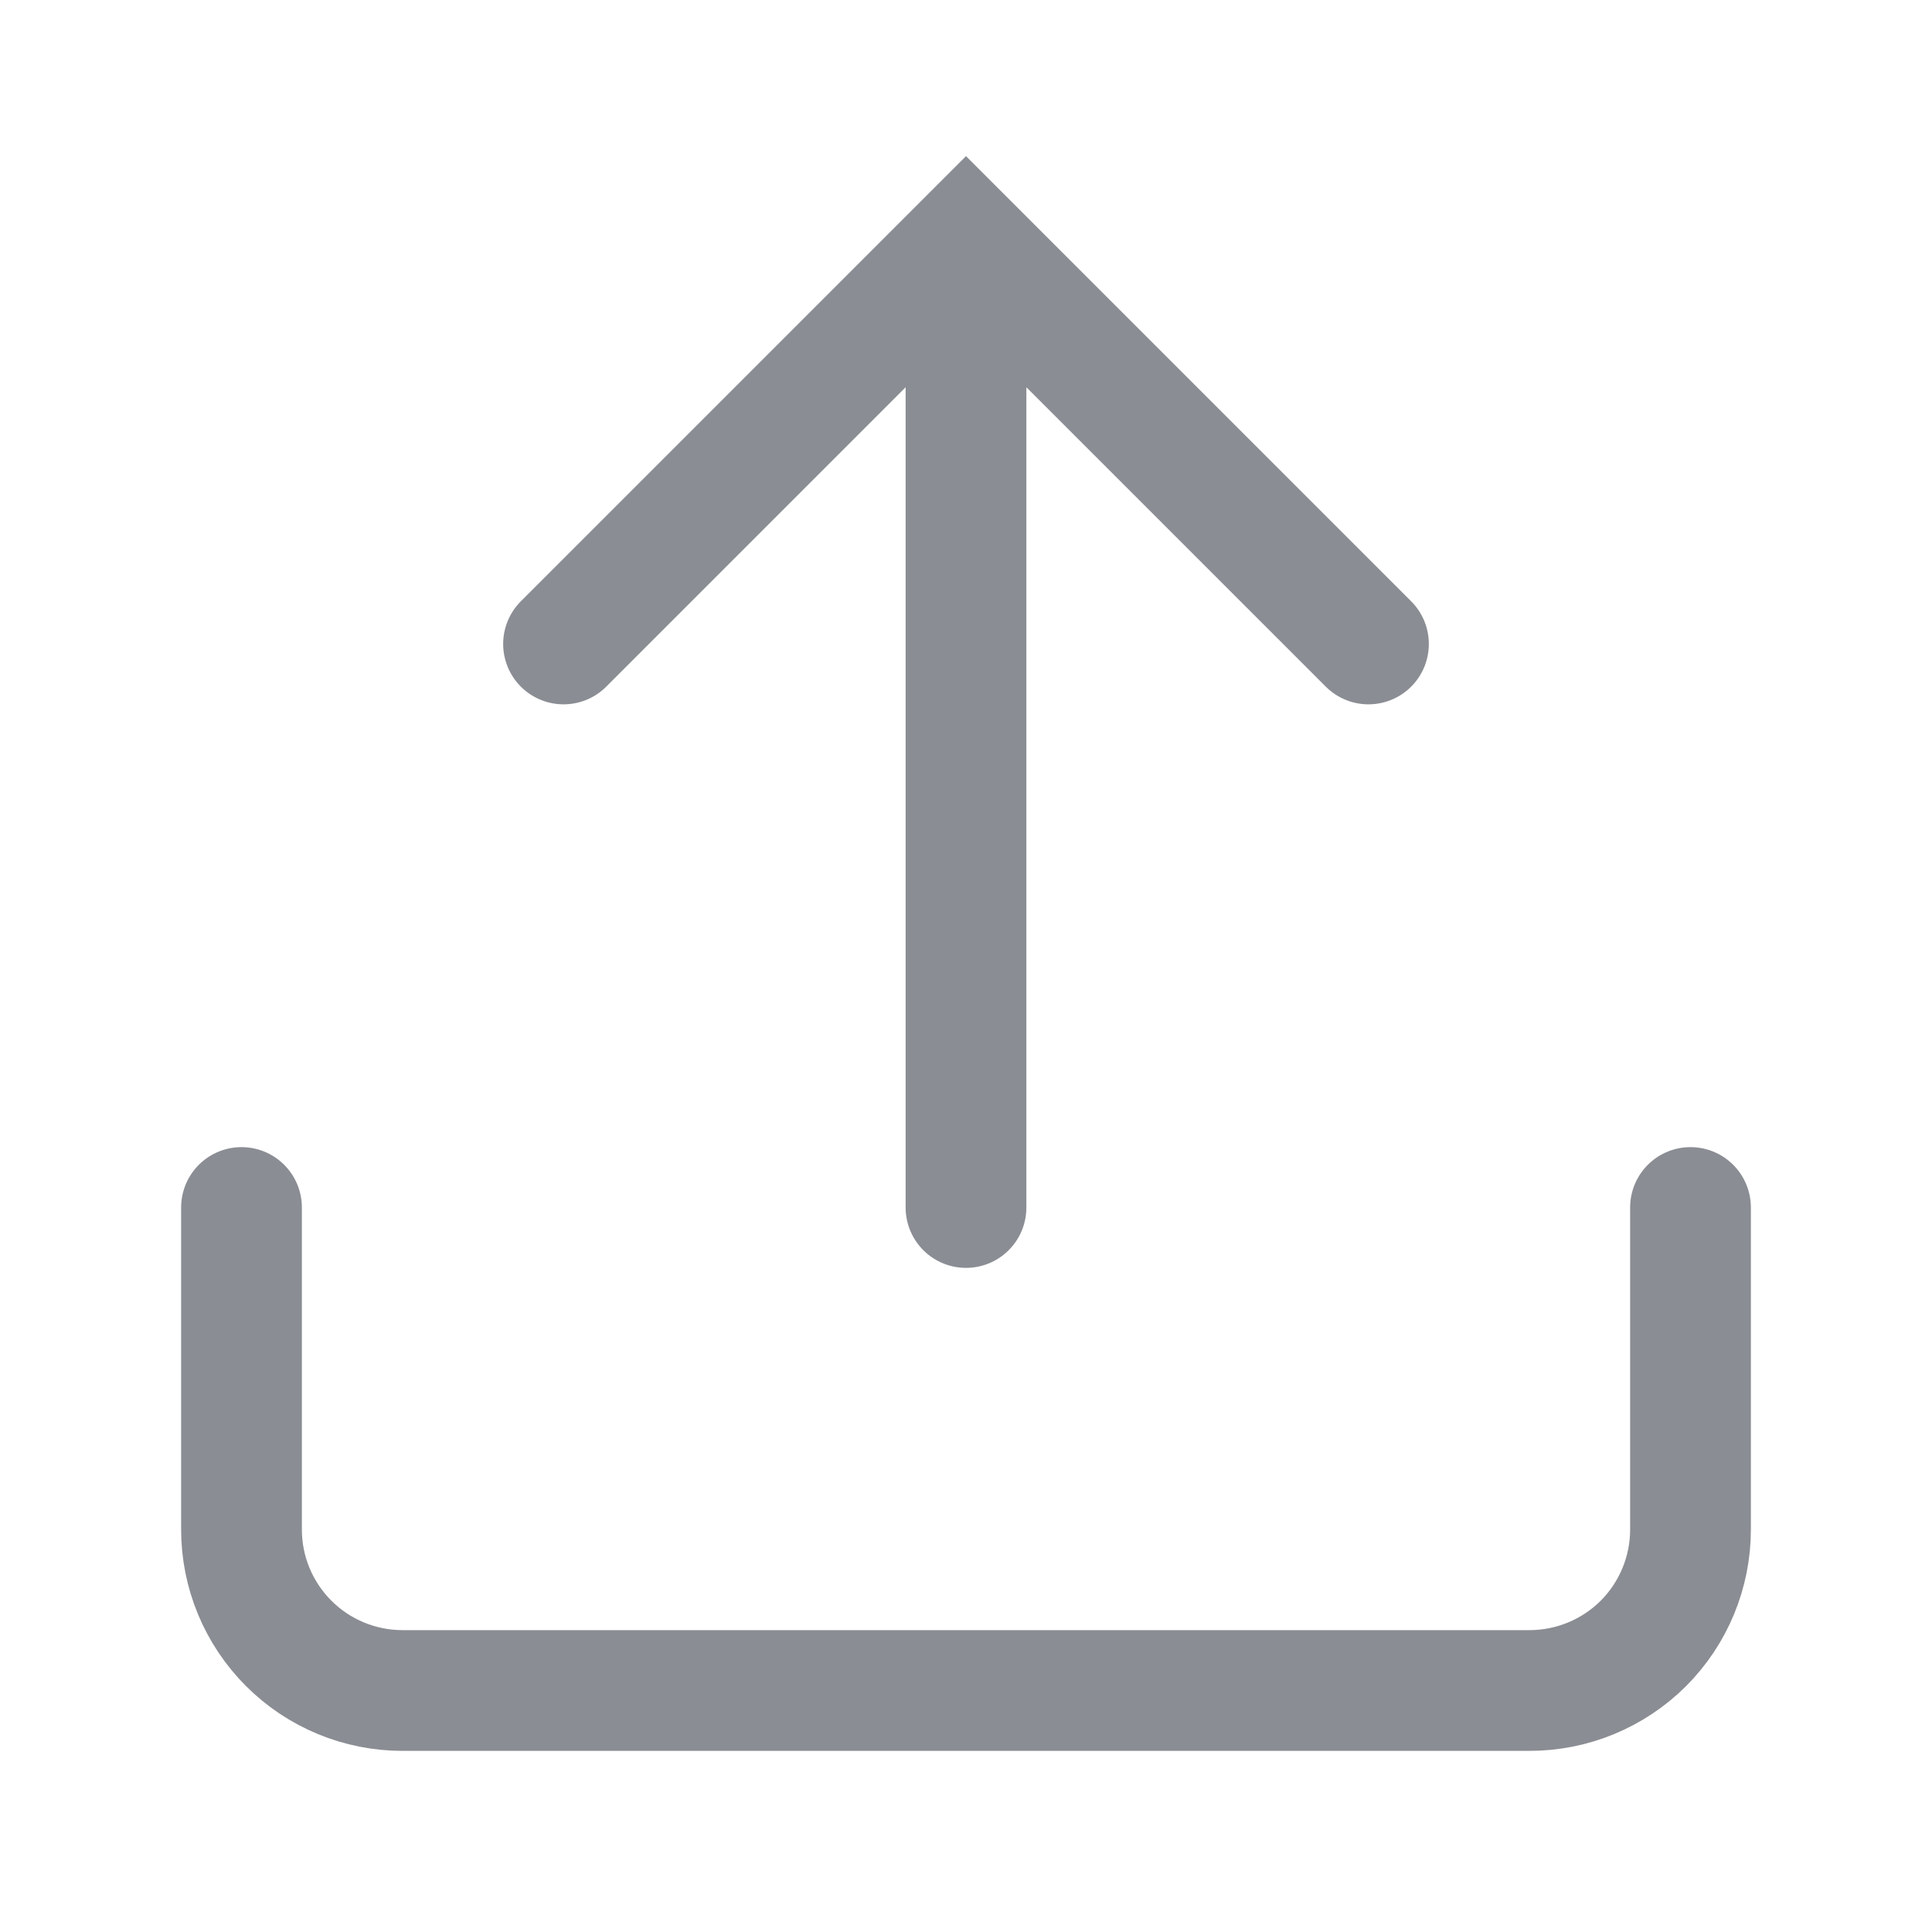
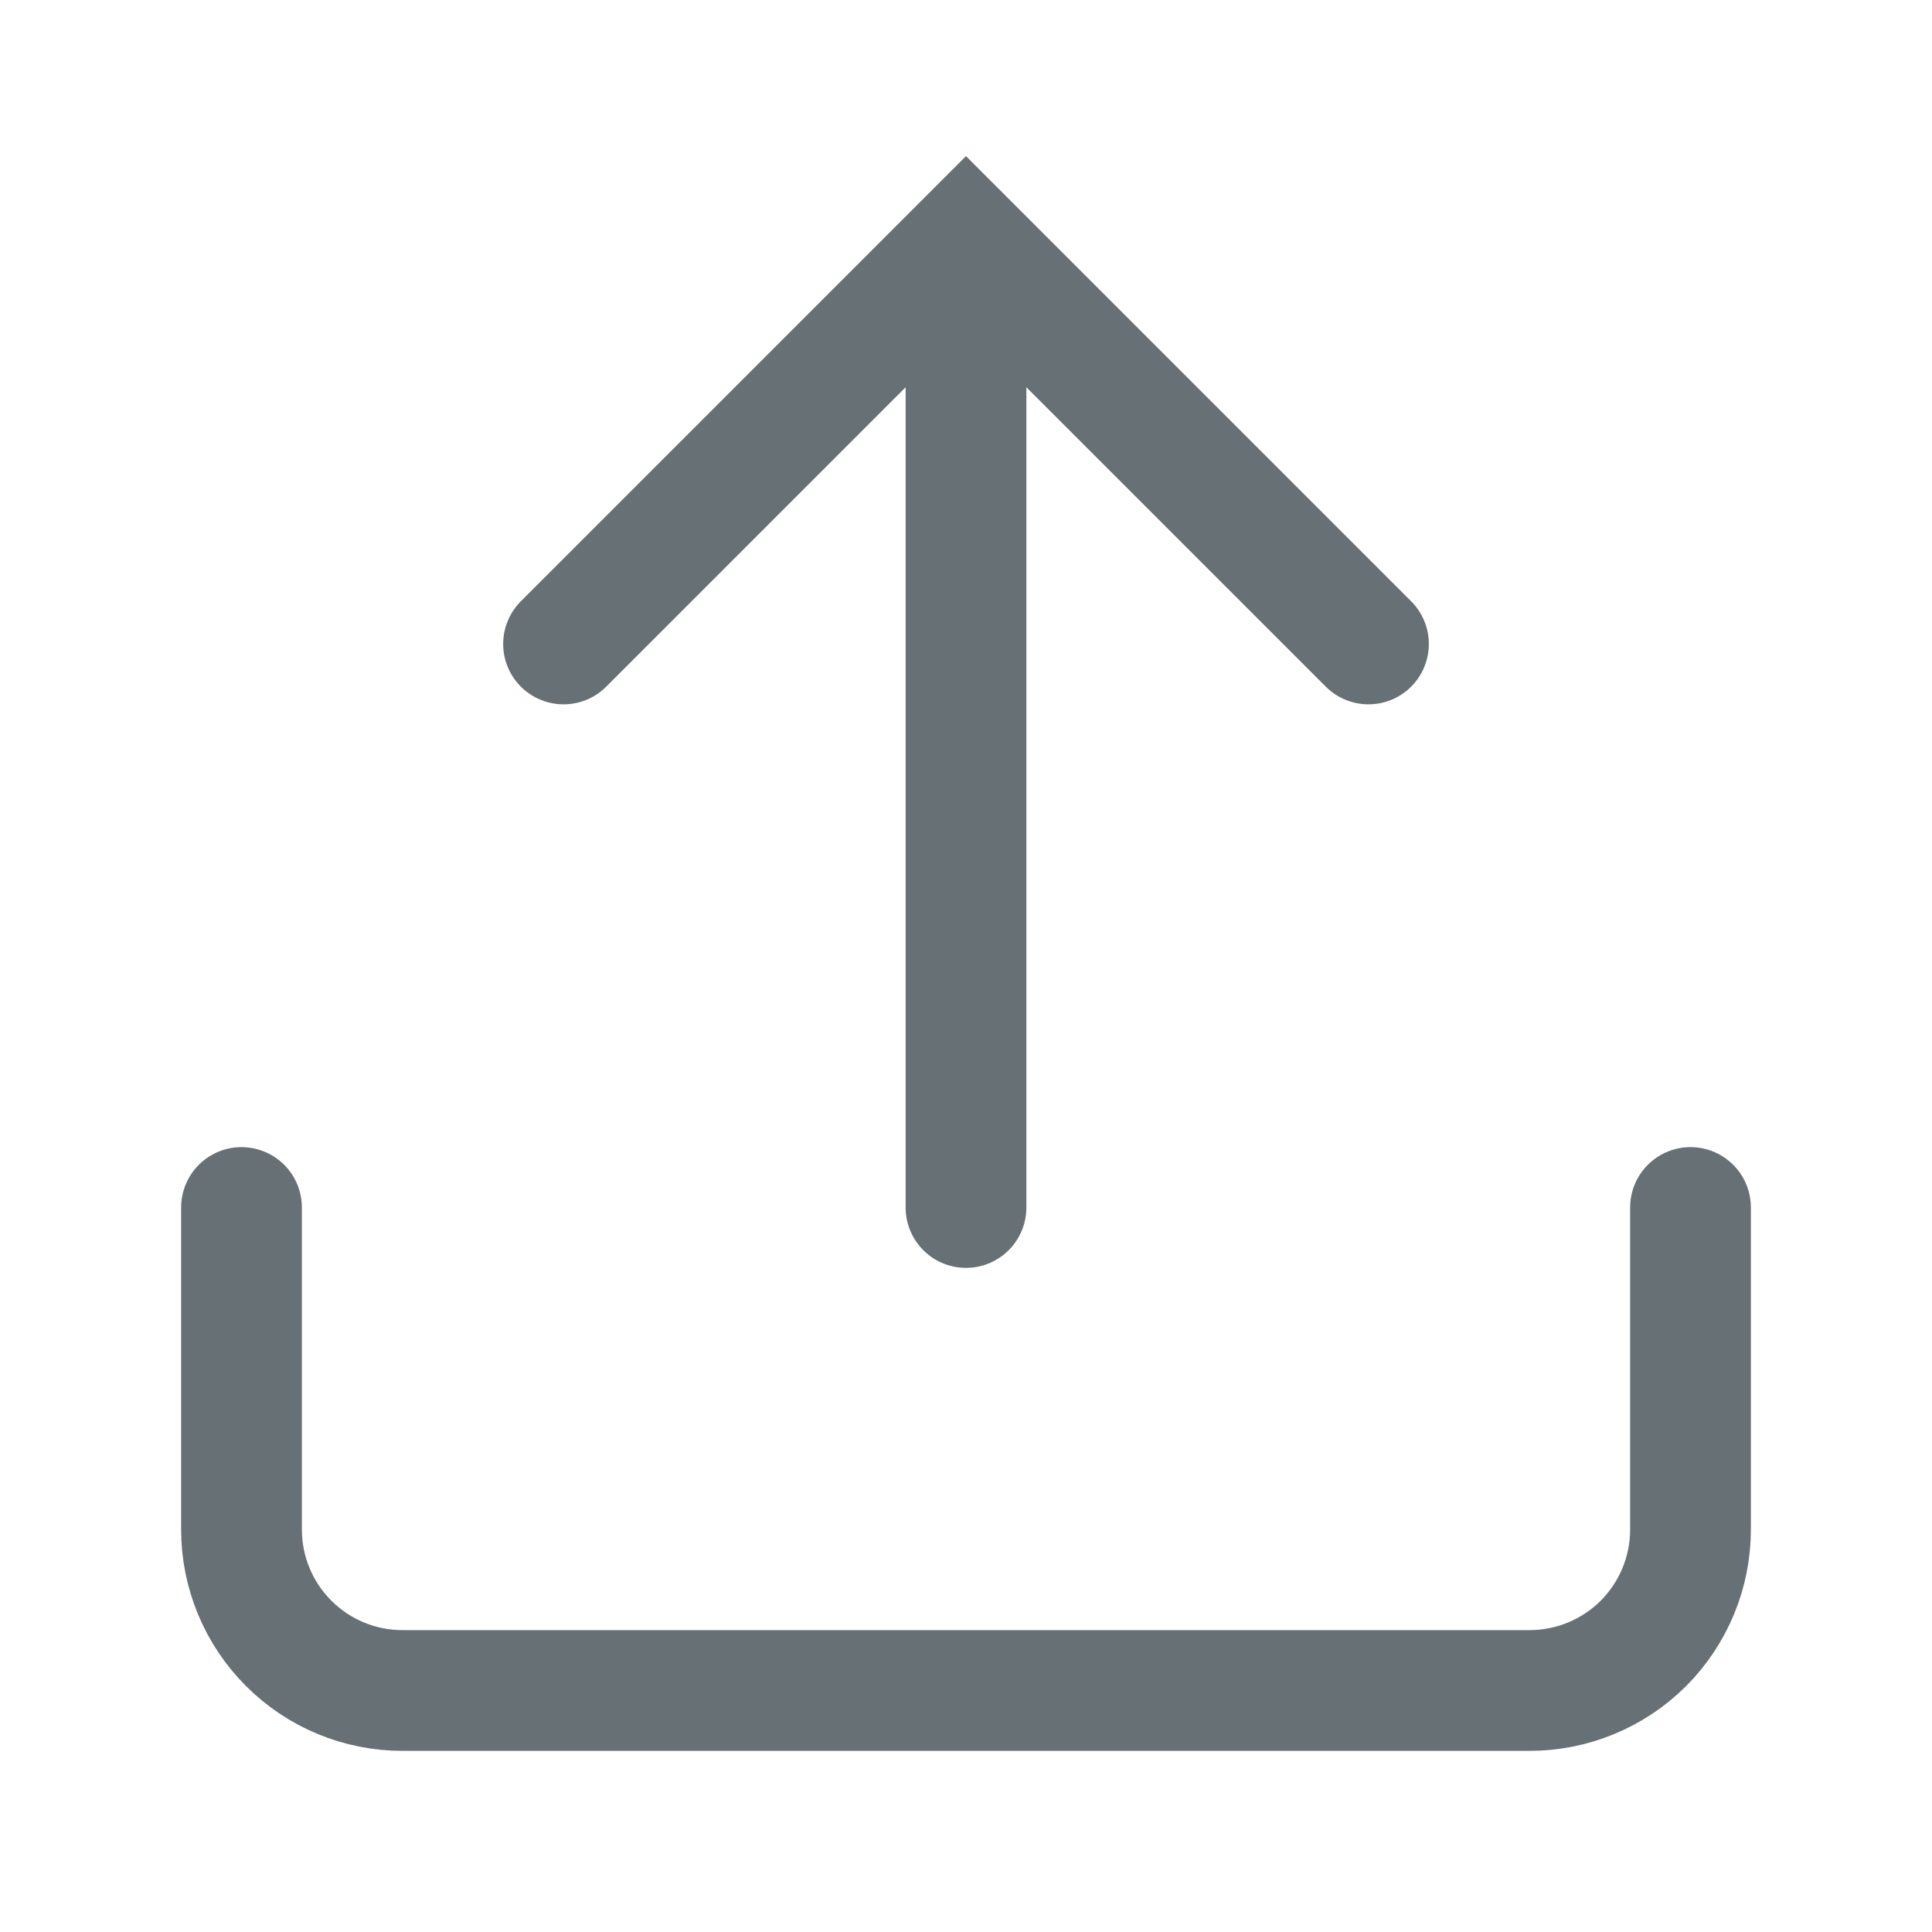
<svg xmlns="http://www.w3.org/2000/svg" preserveAspectRatio="none" overflow="visible" style="display: block;" width="16" height="16" viewBox="0 0 16 16" fill="none">
  <g id="upload">
-     <path id="Vector" d="M8 2V10M4.667 5.333L8 2L11.333 5.333M14 10V12.667C14 13.02 13.86 13.359 13.61 13.61C13.359 13.86 13.02 14 12.667 14H3.333C2.98 14 2.641 13.86 2.391 13.61C2.14 13.359 2 13.02 2 12.667V10" stroke="#8A8D93" stroke-linecap="round" />
+     <path id="Vector" d="M8 2V10M4.667 5.333L8 2L11.333 5.333M14 10V12.667C14 13.02 13.86 13.359 13.61 13.61C13.359 13.86 13.02 14 12.667 14H3.333C2.98 14 2.641 13.86 2.391 13.61C2.14 13.359 2 13.02 2 12.667V10" stroke="#677074" stroke-linecap="round" />
  </g>
</svg>
